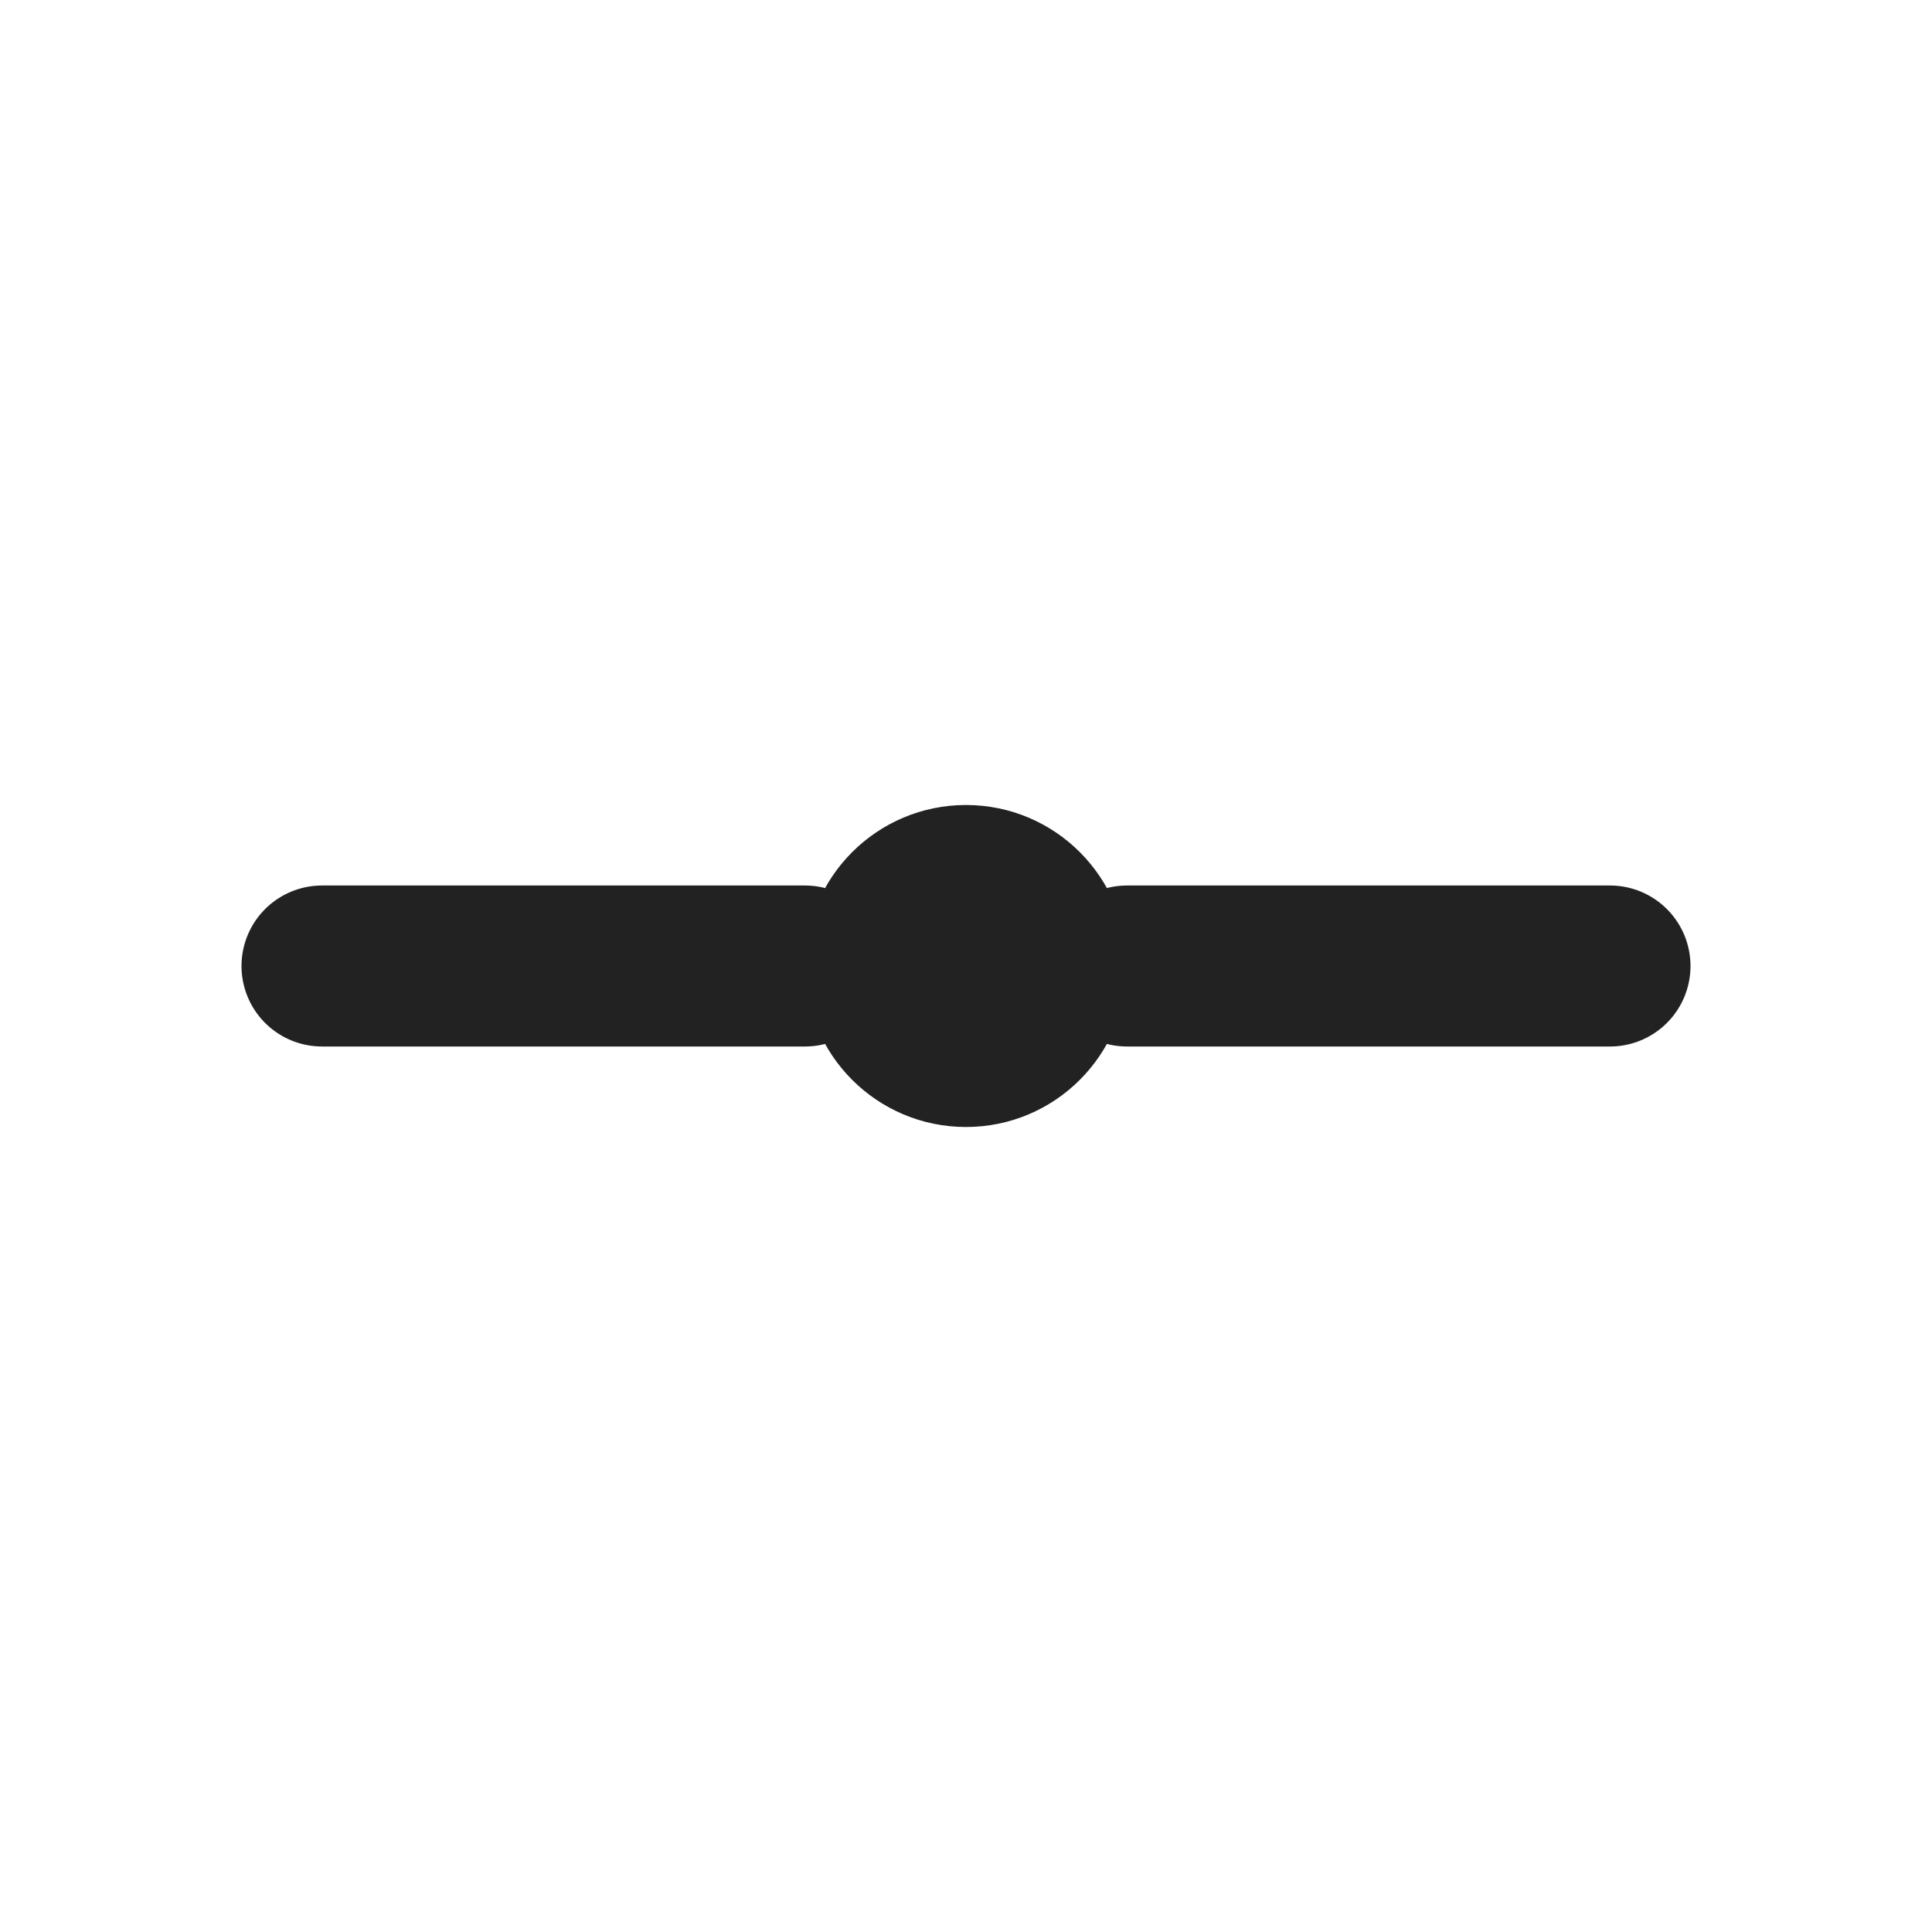
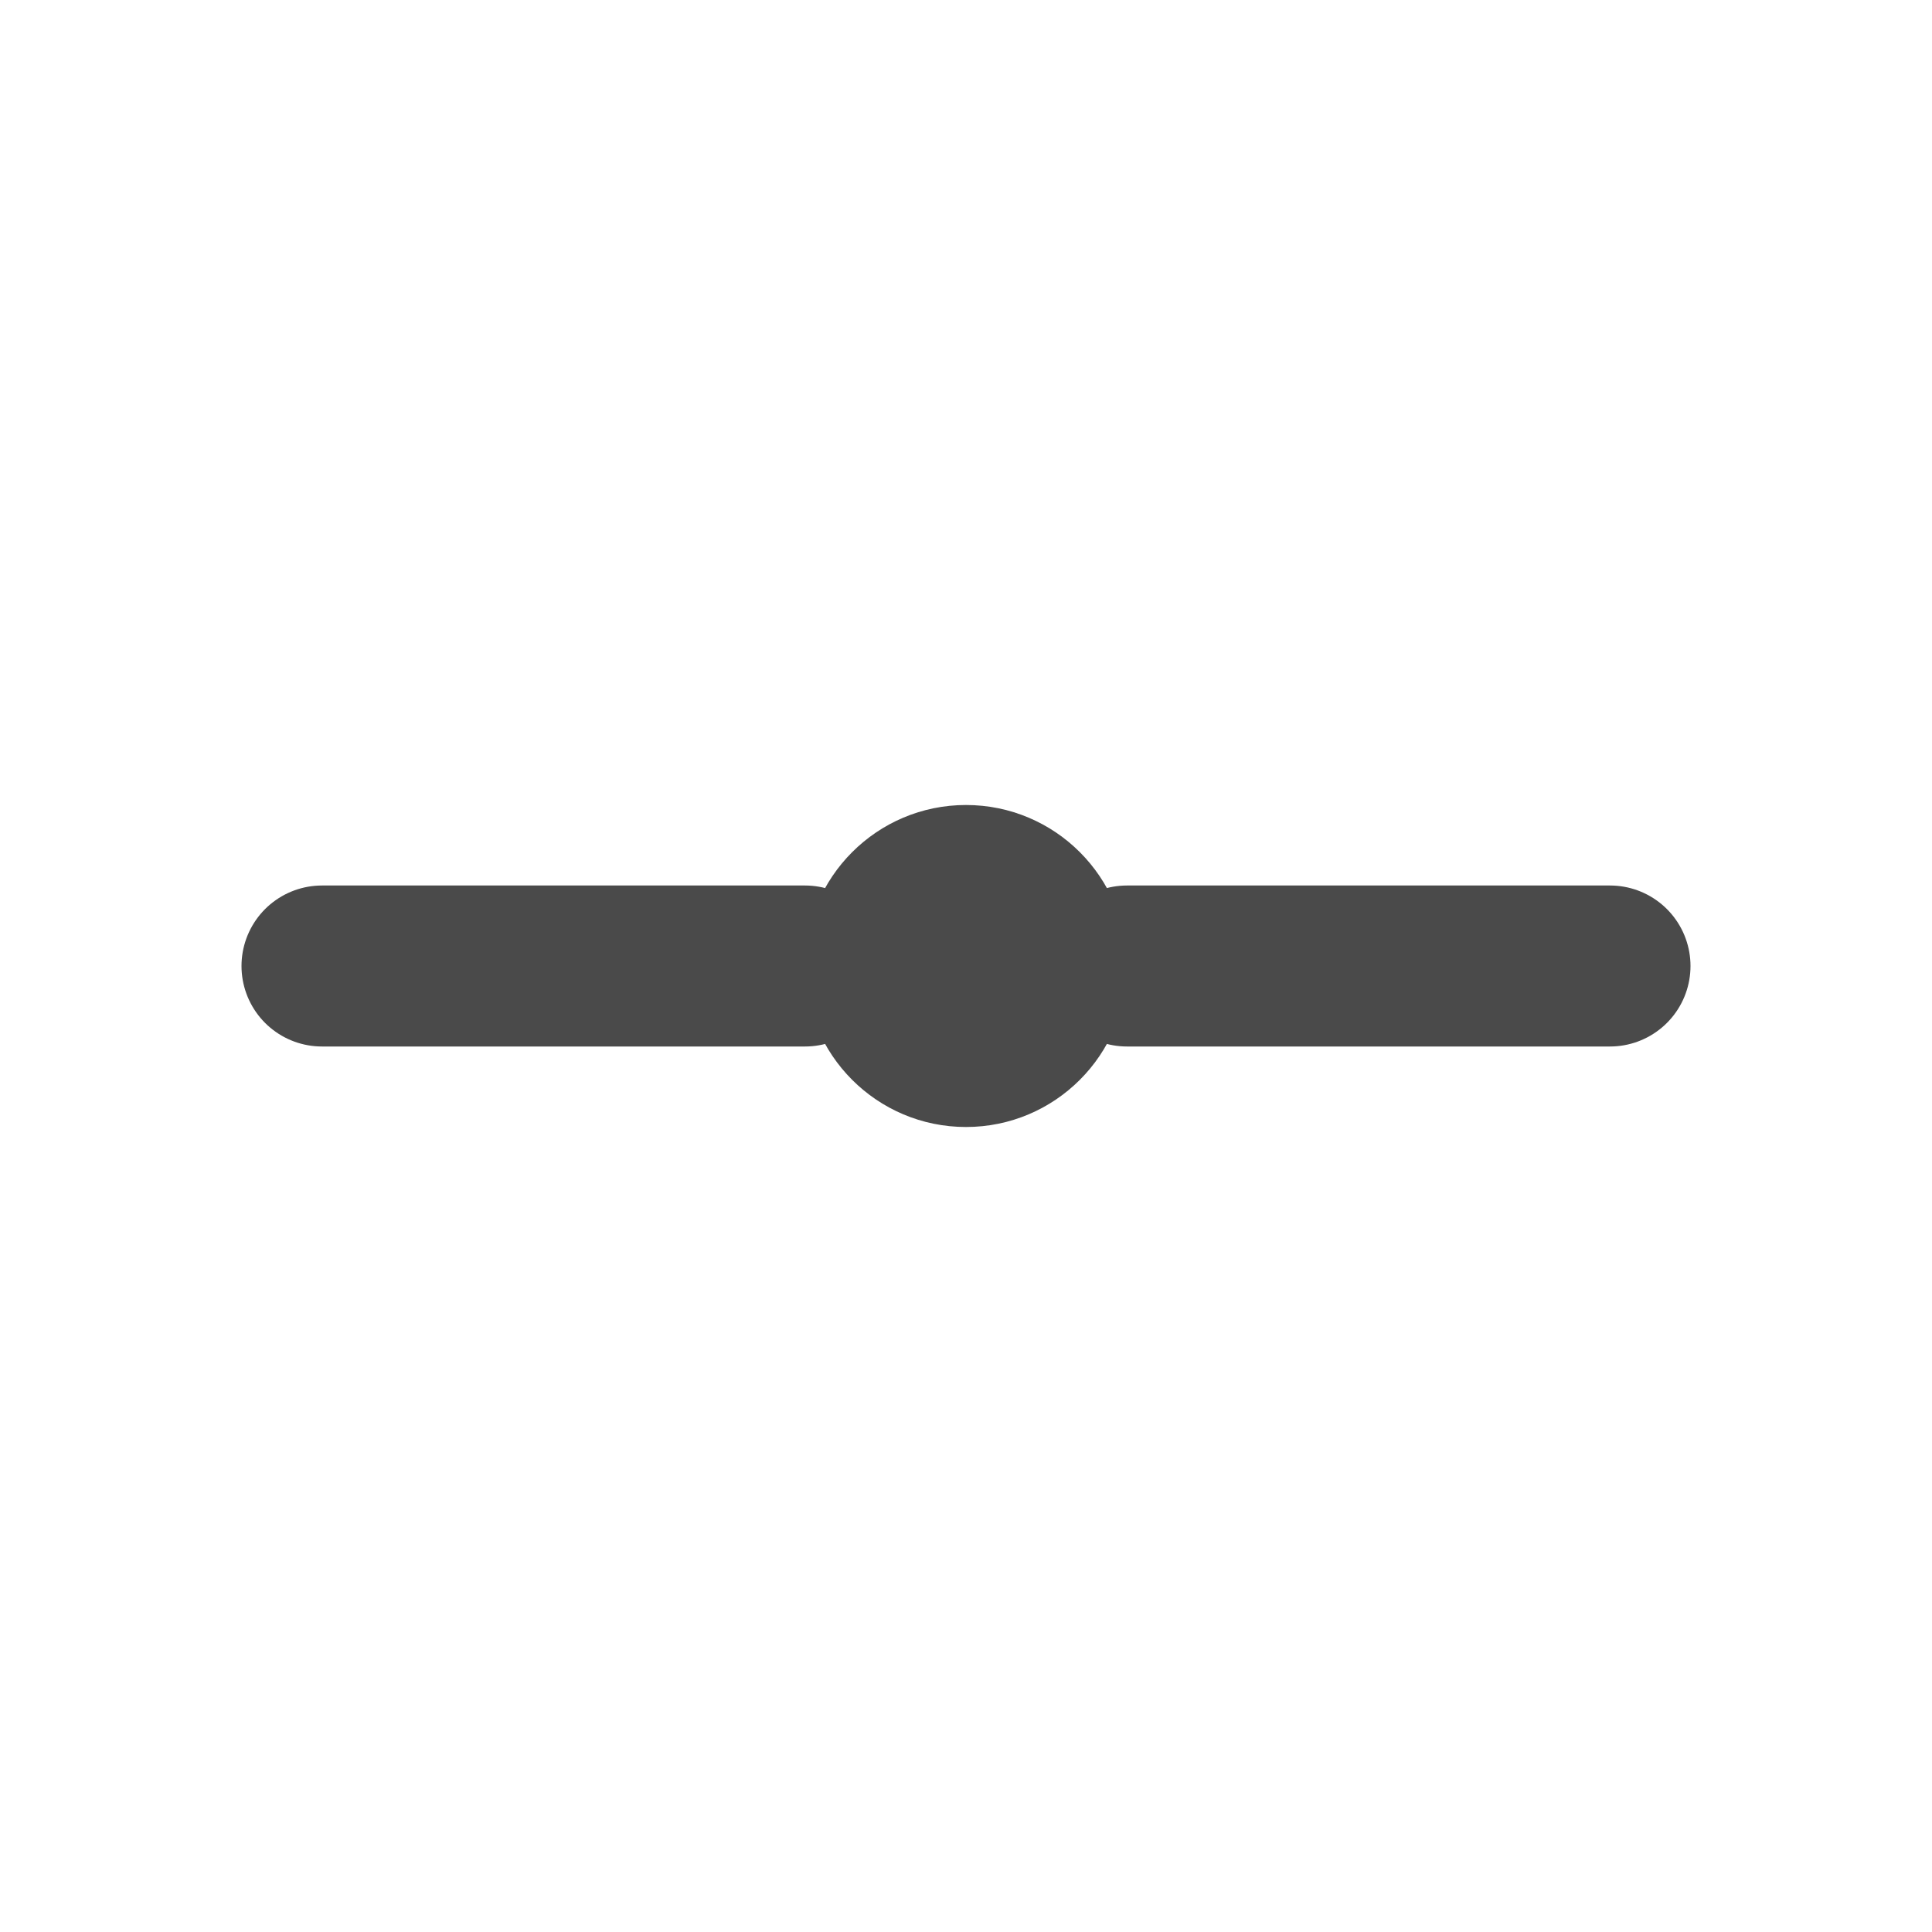
<svg xmlns="http://www.w3.org/2000/svg" width="24" height="24" viewBox="0 0 24 24">
-   <g fill="none" stroke="#222" stroke-width="2" stroke-linecap="round" stroke-linejoin="round">
+   <g fill="none" stroke="#4a4a4a" stroke-width="2" stroke-linecap="round" stroke-linejoin="round">
    <path d="M4 12 L10 12" />
    <path d="M14 12 L20 12" />
-     <circle cx="12" cy="12" r="2" fill="#222" stroke="none" />
+     <circle cx="12" cy="12" r="2" fill="#4a4a4a" stroke="none" />
  </g>
</svg>
